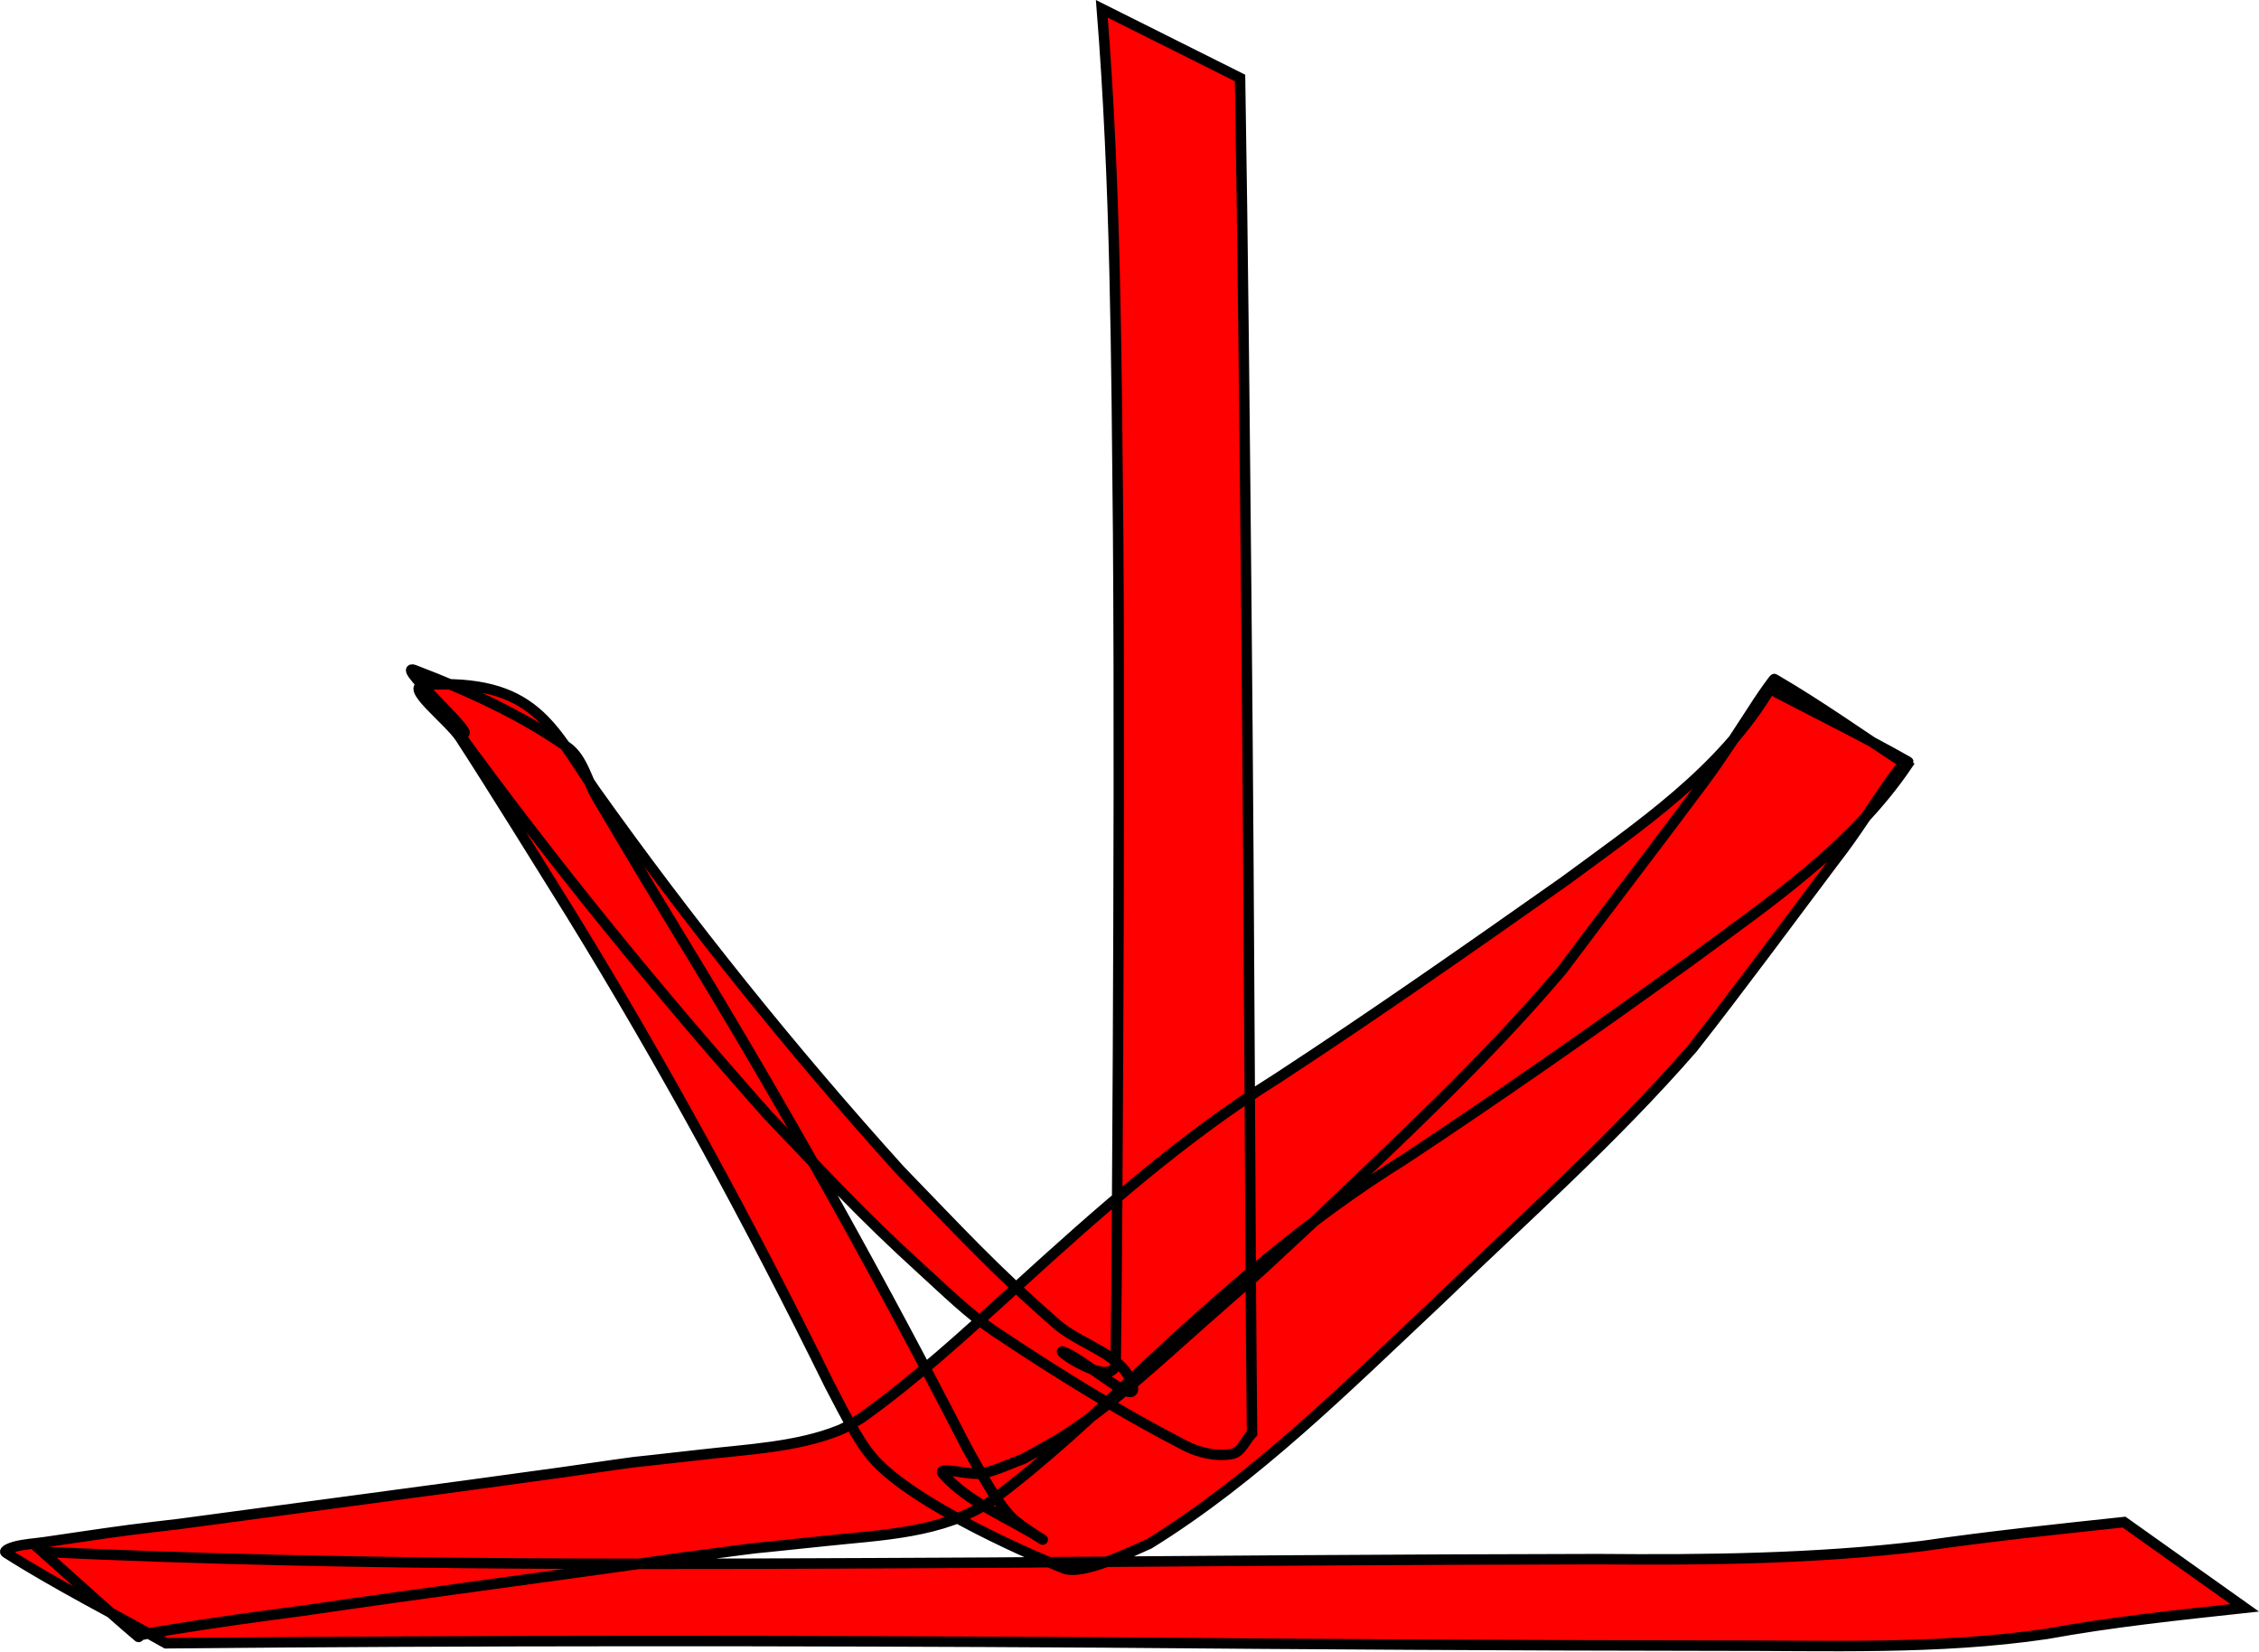
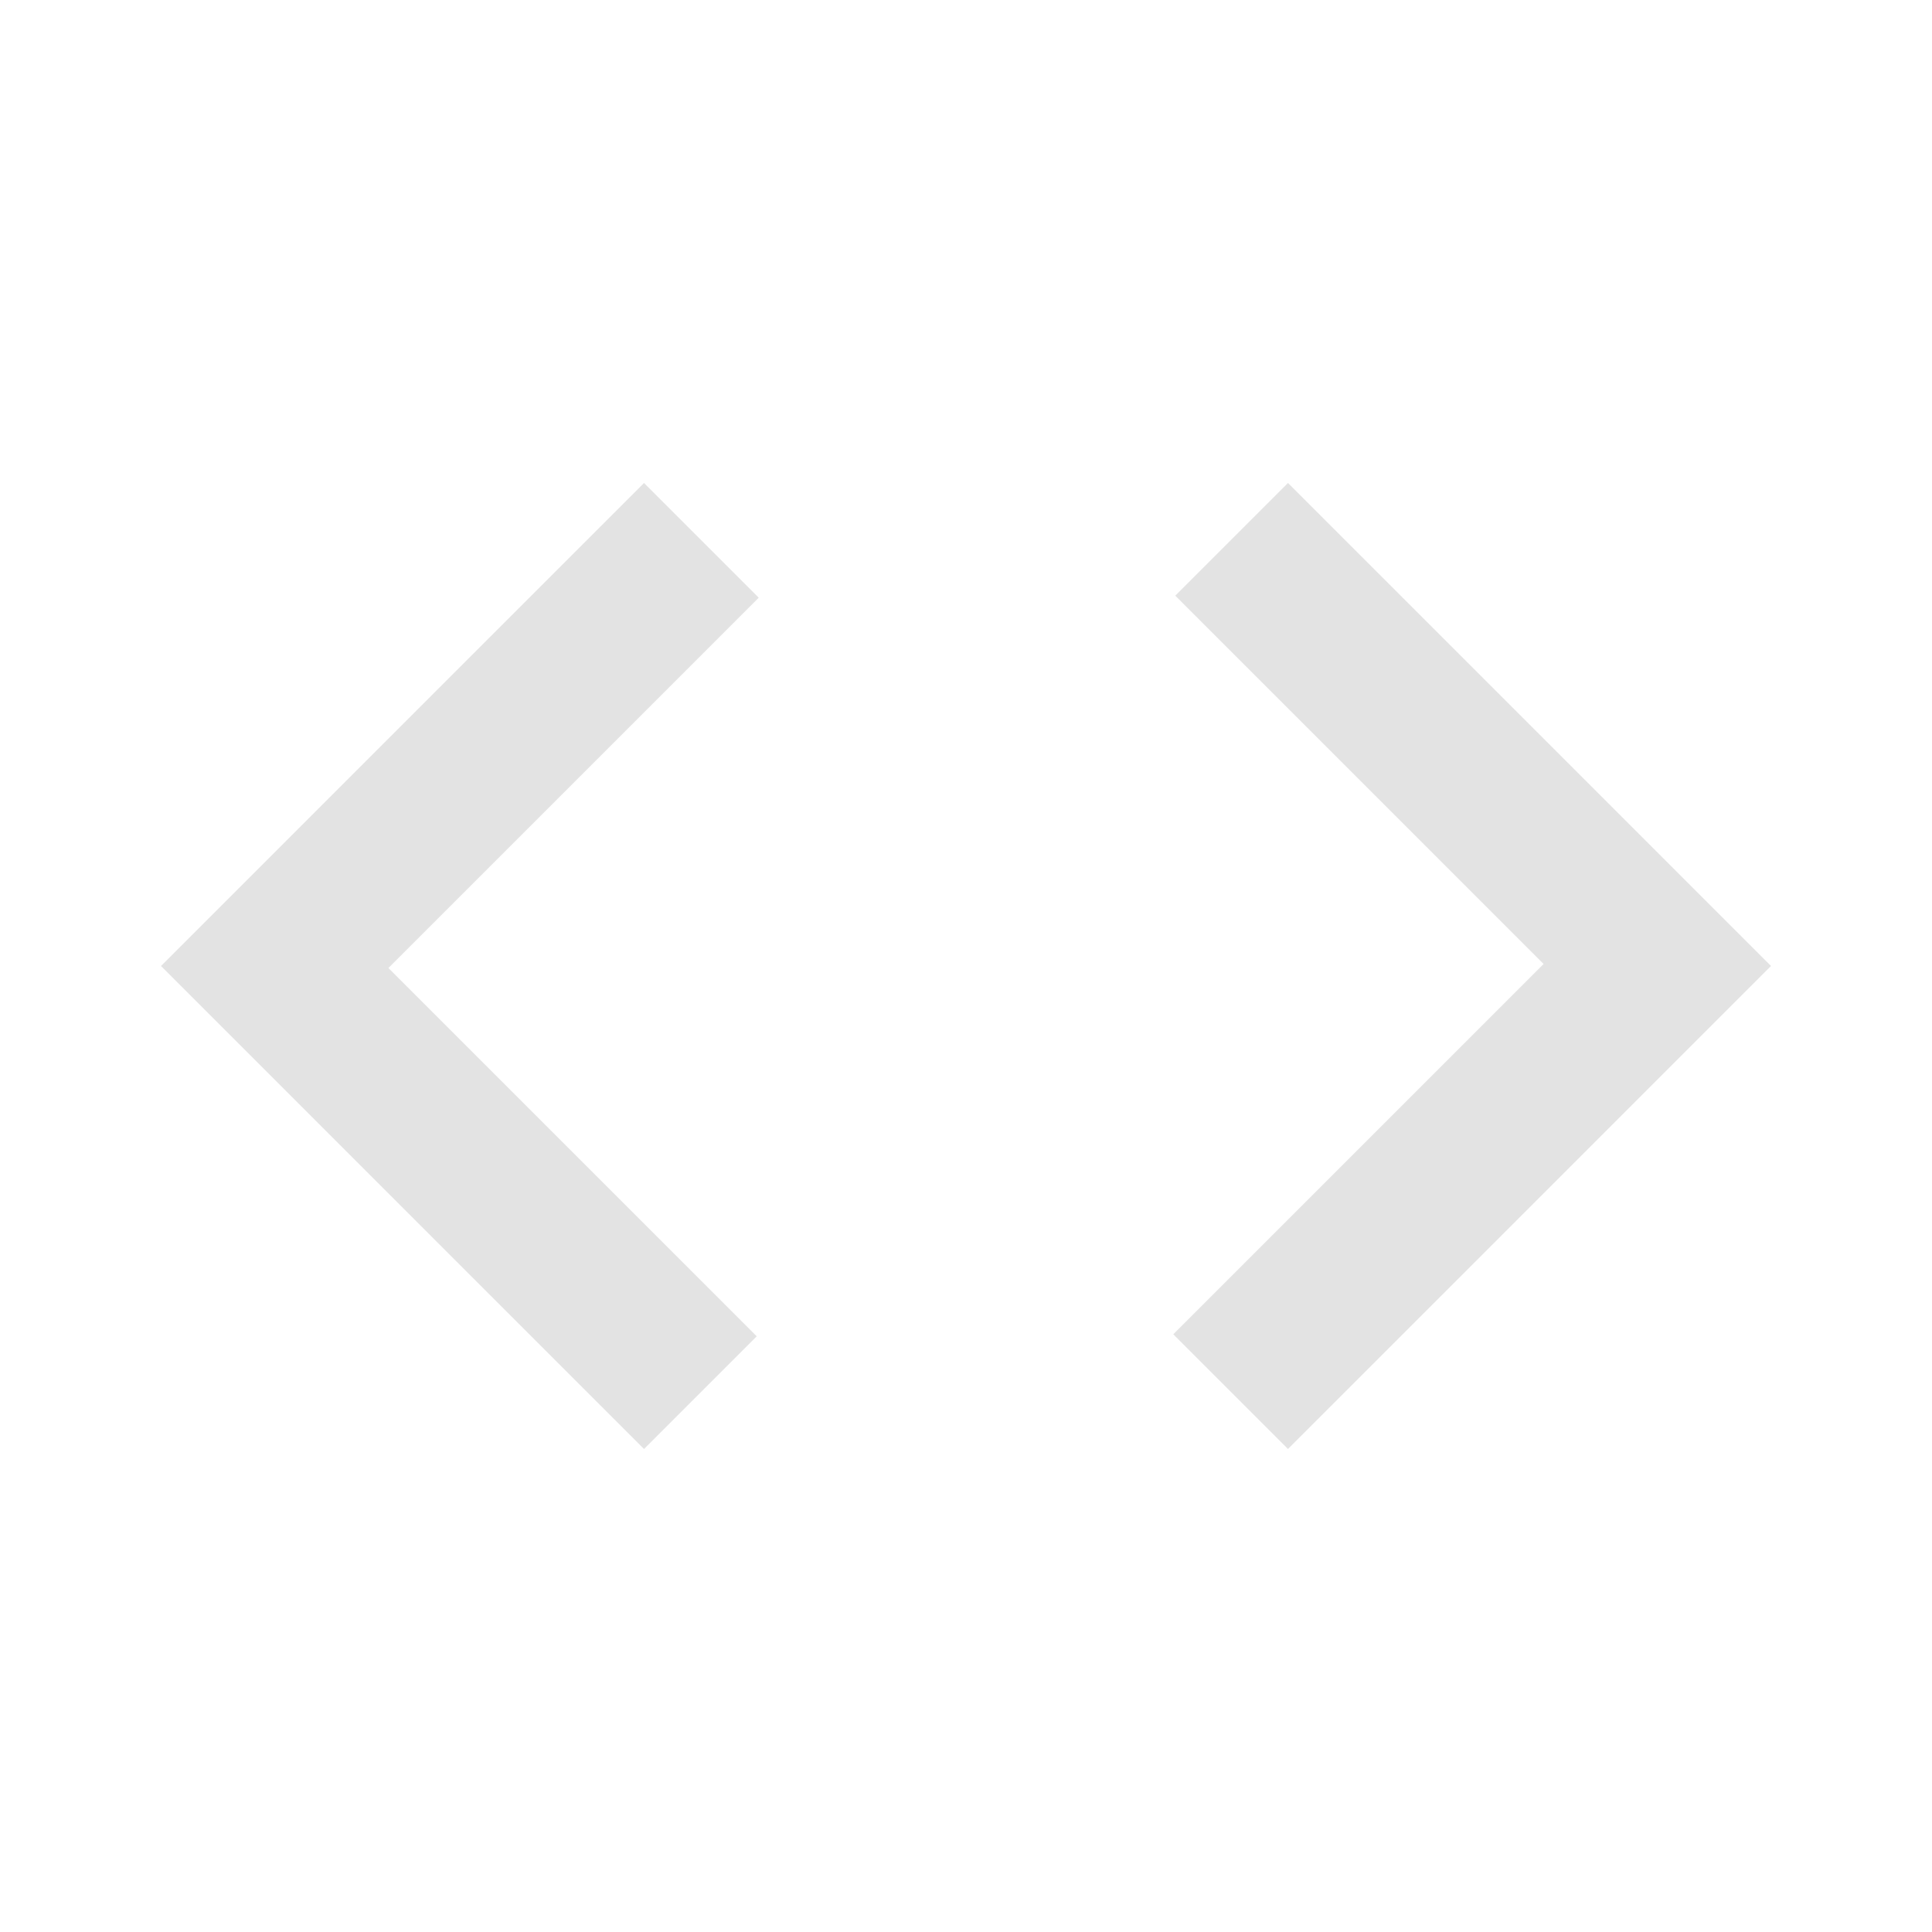
- <svg xmlns="http://www.w3.org/2000/svg" width="57.206mm" height="41.813mm" viewBox="0 0 57.206 41.813" version="1.1" id="svg1">
-   <defs id="defs1" />
-   <g id="layer1" transform="translate(-69.14358,-111.6392)">
-     <path style="fill:#ff0000;stroke:#000000;stroke-width:0.265" id="path5" d="m 97.046,111.863 c 0.352,4.42 0.37,8.859 0.413,13.29 0.031,4.402 0.016,8.804 -0.004,13.207 -0.012,2.604 -0.028,5.208 -0.058,7.812 -0.091,0.663 -1.701,-0.47 -1.294,-0.296 0.586,0.25 1.891,1.45 1.717,0.837 -0.224,-0.79 -1.3,-1.006 -1.918,-1.546 -1.598,-1.395 -2.489,-2.376 -3.967,-3.899 -2.756,-3.054 -5.338,-6.27 -7.724,-9.622 -1.108,-1.597 -1.522,-2.84 -4.324,-2.665 -0.54,0.034 0.618,0.888 0.913,1.34 0.723,1.107 2.155,3.419 2.813,4.476 2.374,3.858 4.537,7.843 6.537,11.907 0.267,0.502 0.689,1.375 1.08,1.833 1.07,1.253 4.434,2.65 4.865,2.817 0.478,0.186 1.807,-0.48 2.155,-0.628 2.698,-1.671 4.994,-3.963 7.3,-6.129 2.187,-2.107 4.463,-4.127 6.459,-6.421 1.237,-1.575 2.422,-3.191 3.627,-4.791 0.504,-0.645 0.931,-1.346 1.404,-2.012 0.092,-0.13 0.188,-0.26 0.298,-0.376 0.033,-0.035 0.165,-0.049 0.123,-0.073 -1.145,-0.649 -2.329,-1.226 -3.494,-1.839 -1.238,2.079 -3.306,3.47 -5.215,4.876 -2.398,1.689 -4.8,3.372 -7.255,4.977 -2.417,1.514 -4.547,3.409 -6.647,5.323 -1.262,1.148 -2.515,2.302 -3.907,3.292 -0.183,0.1 -0.355,0.223 -0.548,0.3 -1.065,0.428 -2.334,0.486 -3.453,0.615 -2.745,0.316 -0.716,0.048 -3.59,0.455 -3.224,0.448 -6.452,0.869 -9.678,1.305 -0.413,0.05 -0.827,0.095 -1.239,0.149 -0.718,0.095 -1.435,0.205 -2.152,0.309 -0.258,0.038 -0.521,0.049 -0.772,0.117 -0.085,0.023 -0.293,0.101 -0.219,0.149 1.31,0.834 2.703,1.53 4.055,2.295 7.902,-0.075 15.803,-0.069 23.705,-0.021 5.187,0.044 10.375,0.076 15.562,0.081 2.788,-0.007 5.595,0.11 8.361,-0.298 1.66,-0.303 3.338,-0.477 5.013,-0.659 0,0 -3.056,-2.171 -3.056,-2.171 v 0 c -1.704,0.182 -3.408,0.36 -5.104,0.606 -2.73,0.327 -5.48,0.356 -8.227,0.332 -5.11,0.009 -10.219,0.049 -15.328,0.089 -8.017,0.038 -16.043,0.104 -24.053,-0.274 0.809,0.718 1.604,1.452 2.428,2.153 0.017,0.015 0.029,-0.039 0.051,-0.044 0.244,-0.054 0.492,-0.091 0.74,-0.132 1.115,-0.182 2.234,-0.337 3.353,-0.483 3.203,-0.47 6.414,-0.883 9.618,-1.345 2.915,-0.379 0.827,-0.124 3.62,-0.424 1.429,-0.154 2.977,-0.189 4.212,-1.011 1.378,-1.023 2.617,-2.194 3.861,-3.374 2.063,-1.924 4.196,-3.788 6.604,-5.277 2.447,-1.618 4.85,-3.3 7.228,-5.018 1.986,-1.465 4.1,-2.89 5.506,-4.963 -1.122,-0.727 -2.209,-1.511 -3.365,-2.181 -0.009,-0.005 -0.248,0.324 -0.41,0.571 -0.442,0.676 -0.872,1.36 -1.352,2.01 -1.19,1.6 -2.409,3.179 -3.602,4.776 -1.95,2.307 -4.171,4.352 -6.352,6.437 -1.814,1.682 -0.89,0.847 -2.711,2.451 -1.13,0.996 -2.242,2.052 -3.508,2.88 -0.349,0.228 -0.723,0.416 -1.085,0.623 -0.348,0.122 -0.682,0.295 -1.043,0.365 -0.32,0.062 -1.198,-0.216 -0.979,0.026 0.659,0.729 1.635,1.092 2.466,1.619 0.249,0.158 -0.512,-0.305 -0.721,-0.513 -0.44,-0.436 -0.879,-1.306 -1.165,-1.809 -2.095,-4.078 -4.323,-8.087 -6.694,-12.011 -1.687,-2.783 -1.121,-1.834 -2.654,-4.413 -0.257,-0.432 -0.357,-1.009 -0.769,-1.297 -1.179,-0.825 -2.512,-1.428 -3.857,-1.941 -0.578,-0.22 1.995,2.053 1.064,1.519 2.46,3.38 5.109,6.626 7.887,9.749 1.446,1.507 2.362,2.516 3.906,3.918 0.593,0.538 1.166,1.109 1.831,1.554 1.556,1.04 3.151,2.031 4.813,2.89 0.361,0.186 0.799,0.288 1.199,0.216 0.24,-0.043 0.34,-0.348 0.51,-0.523 -0.028,-2.623 -0.041,-5.246 -0.054,-7.869 -0.024,-4.42 -0.05,-8.84 -0.093,-13.26 -0.042,-4.396 -0.084,-8.792 -0.157,-13.187 z" />
-   </g>
+ <svg xmlns="http://www.w3.org/2000/svg" height="24px" viewBox="0 -960 960 960" width="24px" fill="#e3e3e3">
+   <path d="M320-240 80-480l240-240 57 57-184 184 183 183-56 56Zm320 0-57-57 184-184-183-183 56-56 240 240-240 240Z" />
</svg>
